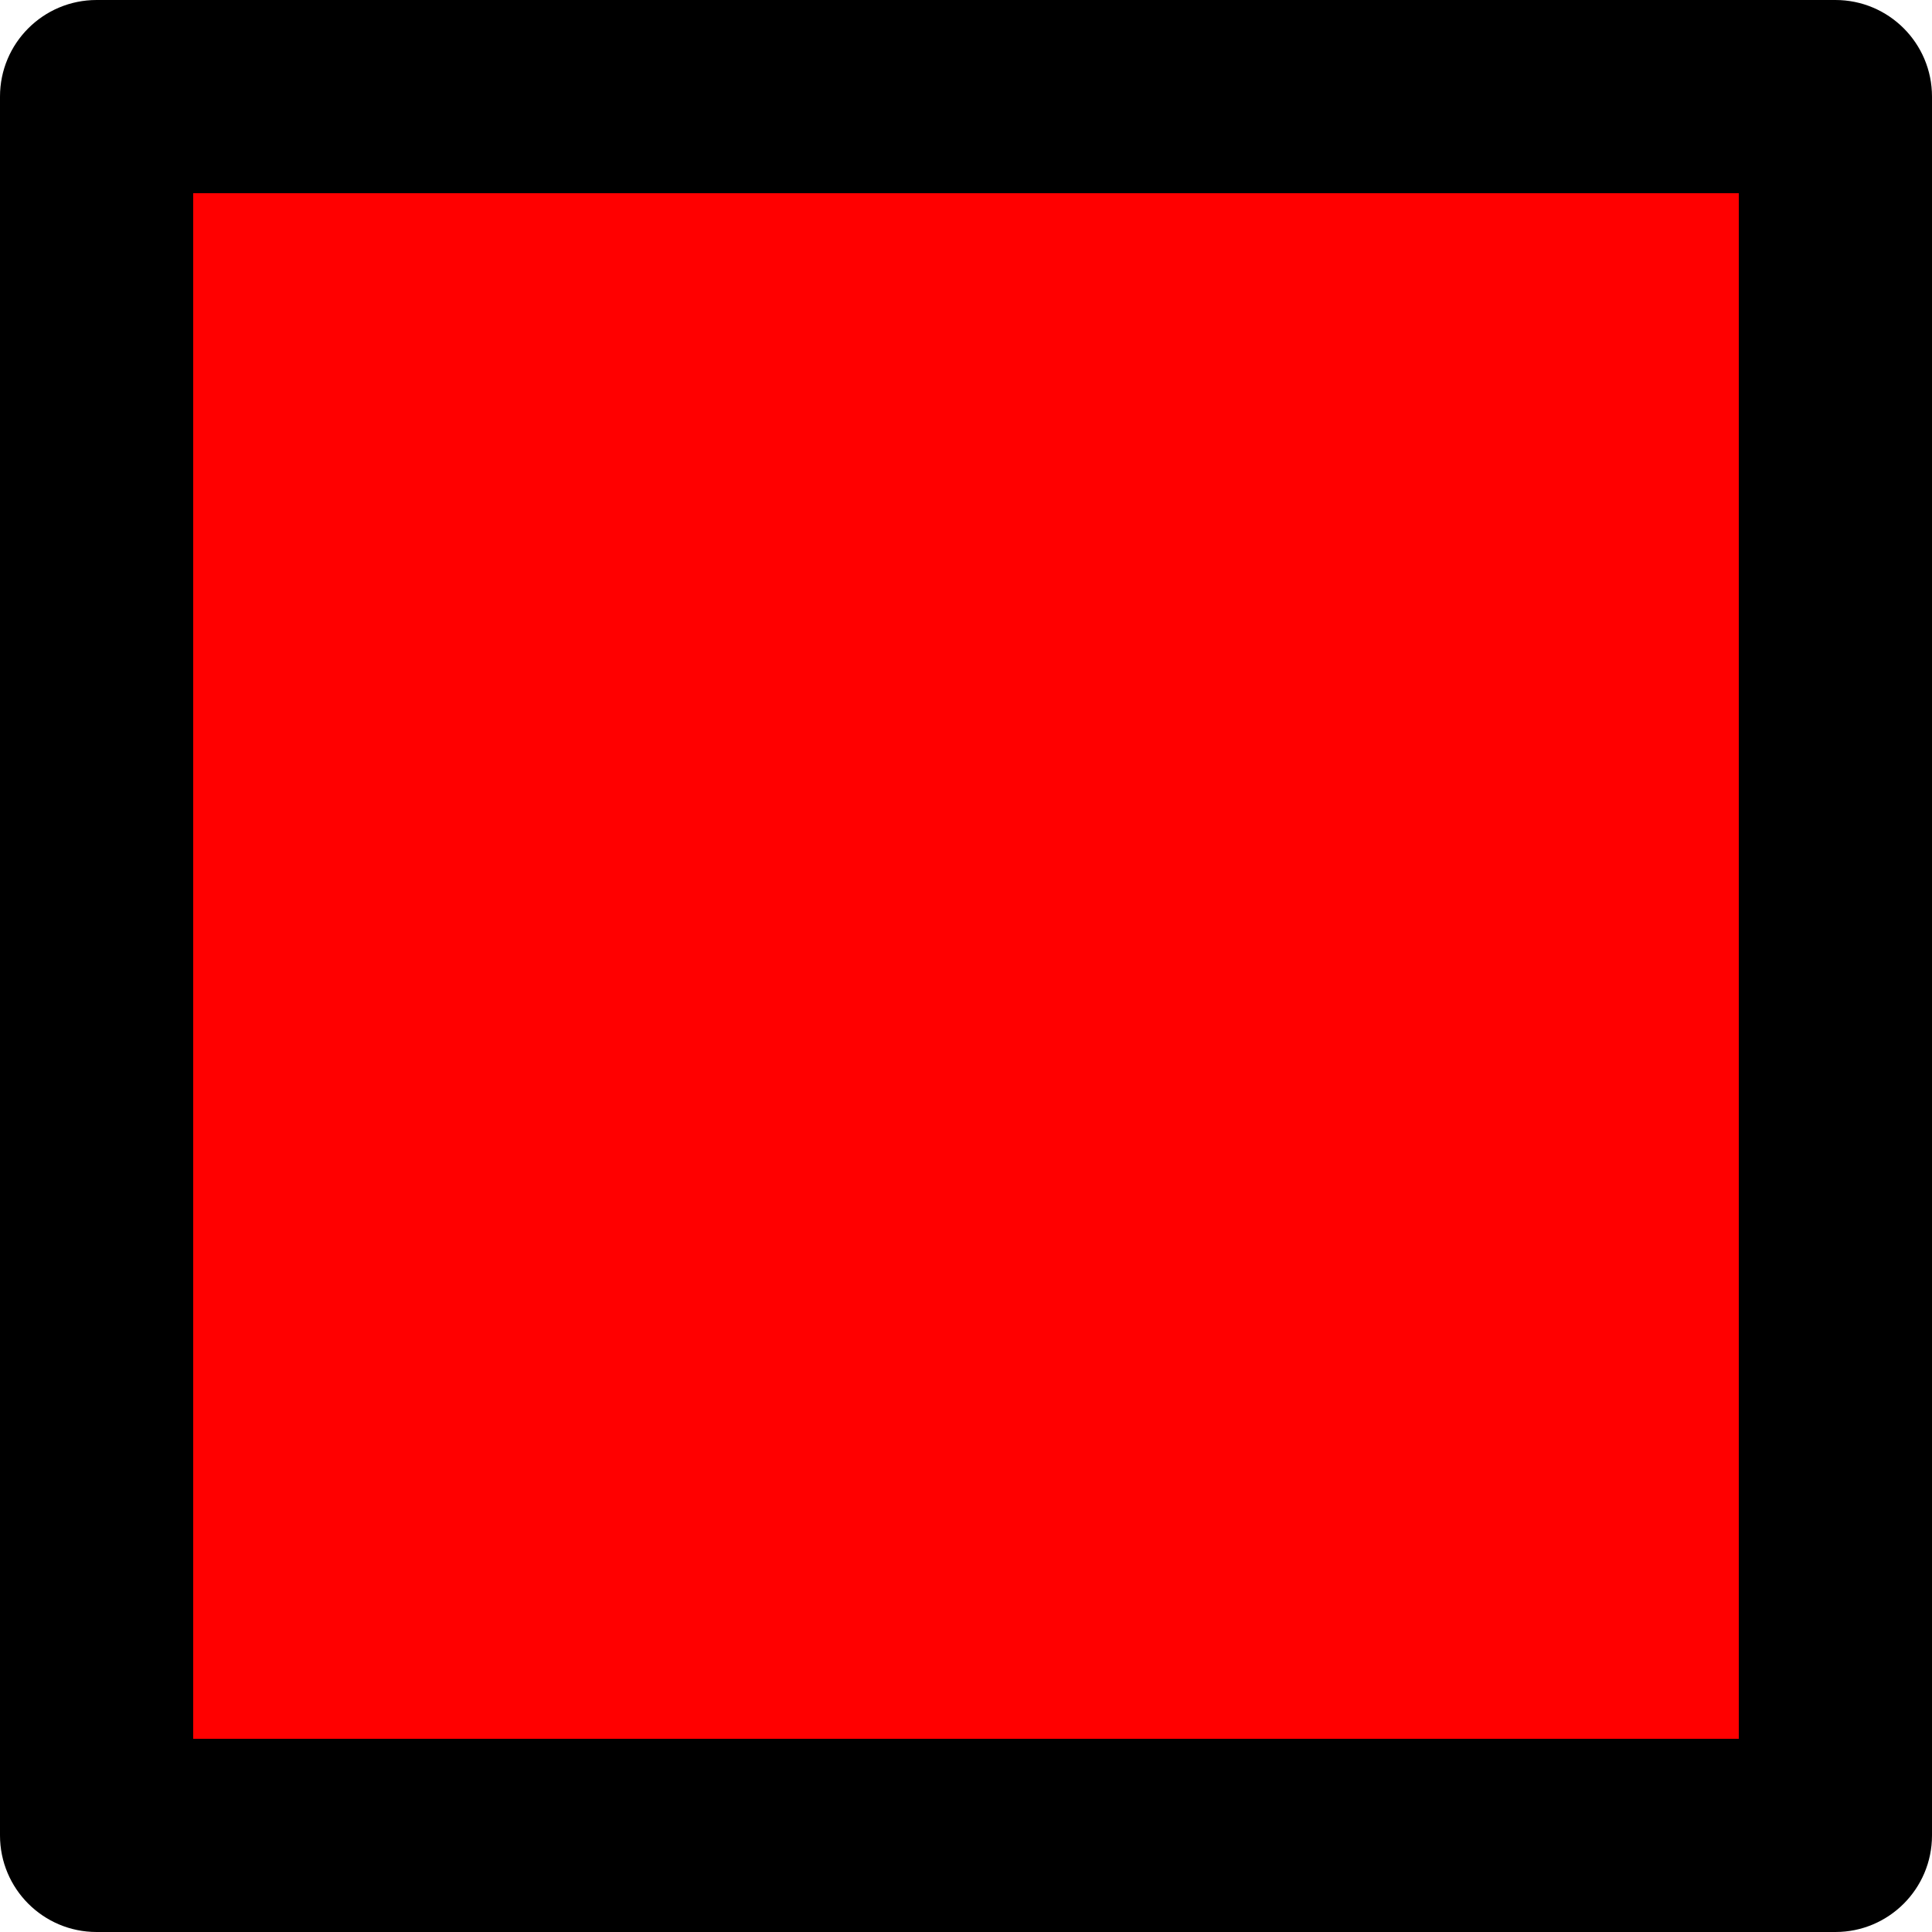
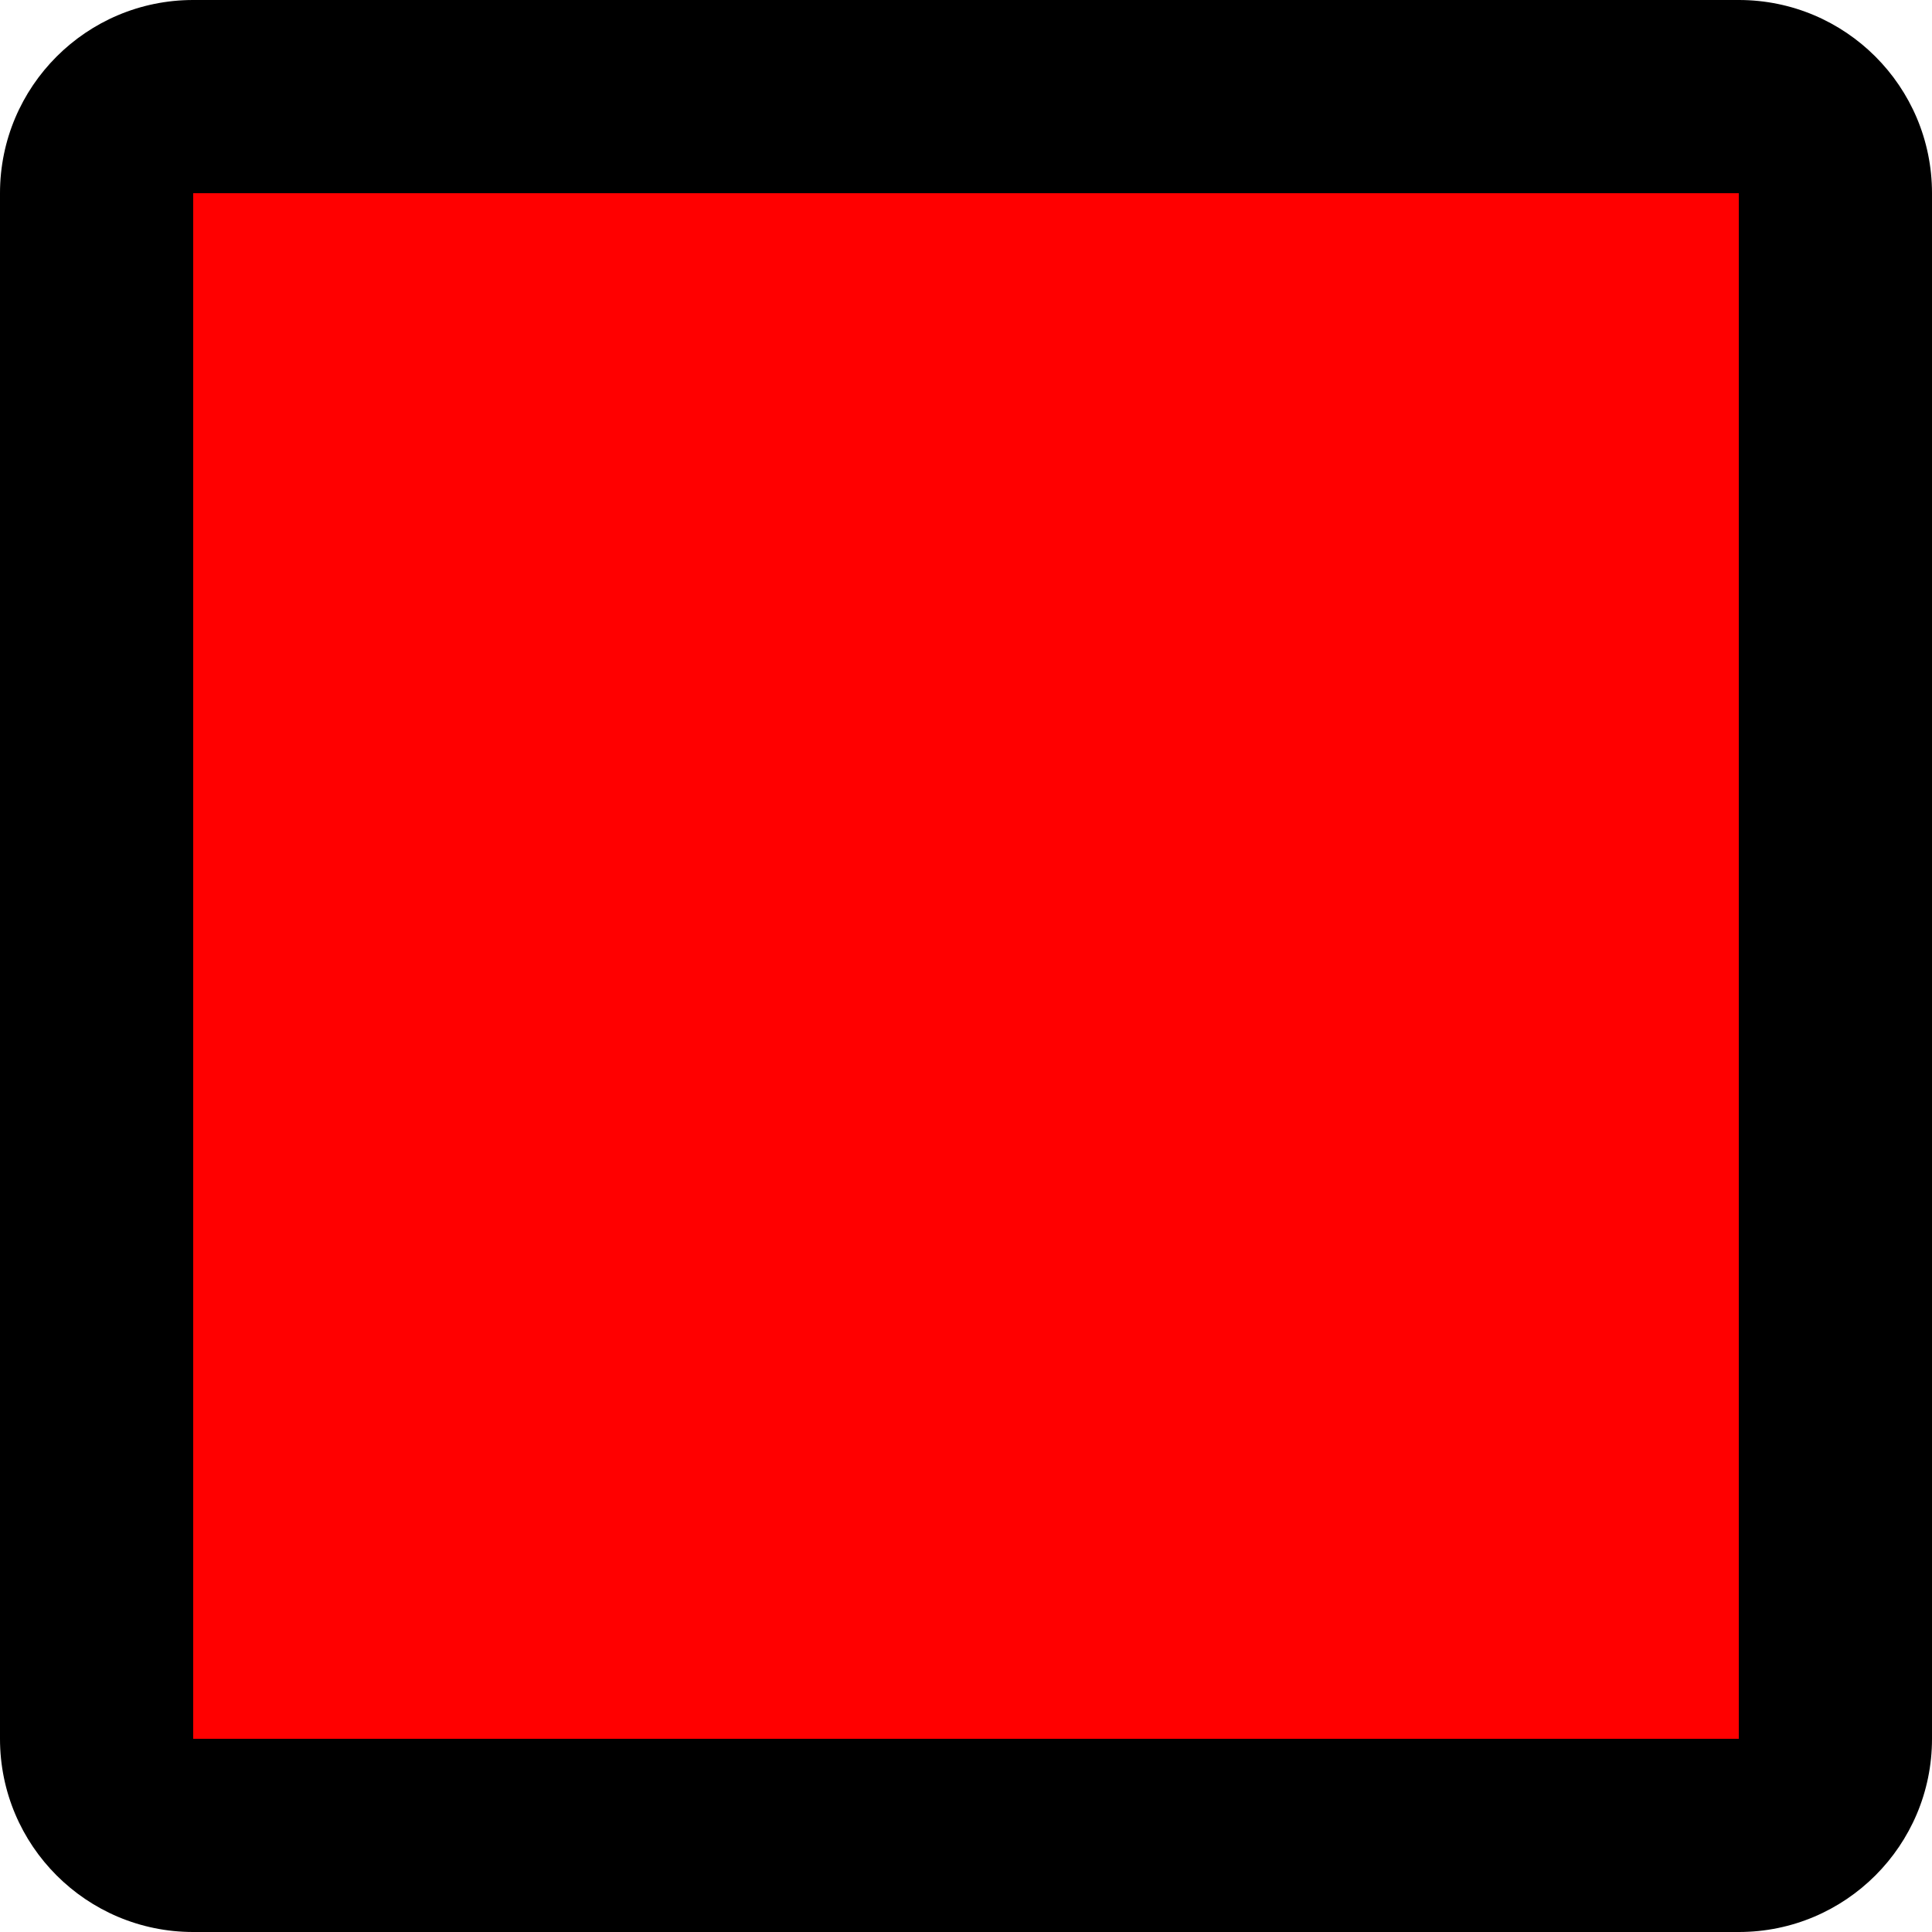
<svg xmlns="http://www.w3.org/2000/svg" opacity="1" width="200" height="200" version="1.1" viewBox="0 0 200 200">
  <g transform="translate(0 -922.52)">
-     <rect y="922.52" width="200" height="200" rx="10" ry="10" />
+     <rect y="922.52" width="200" height="200" rx="20" ry="20" />
    <rect transform="rotate(-45)" x="-708.89" y="737.17" width="113.14" height="113.14" fill-opacity="0" />
    <rect x="20" y="942.52" width="160" height="160" fill="#f00" />
  </g>
</svg>
